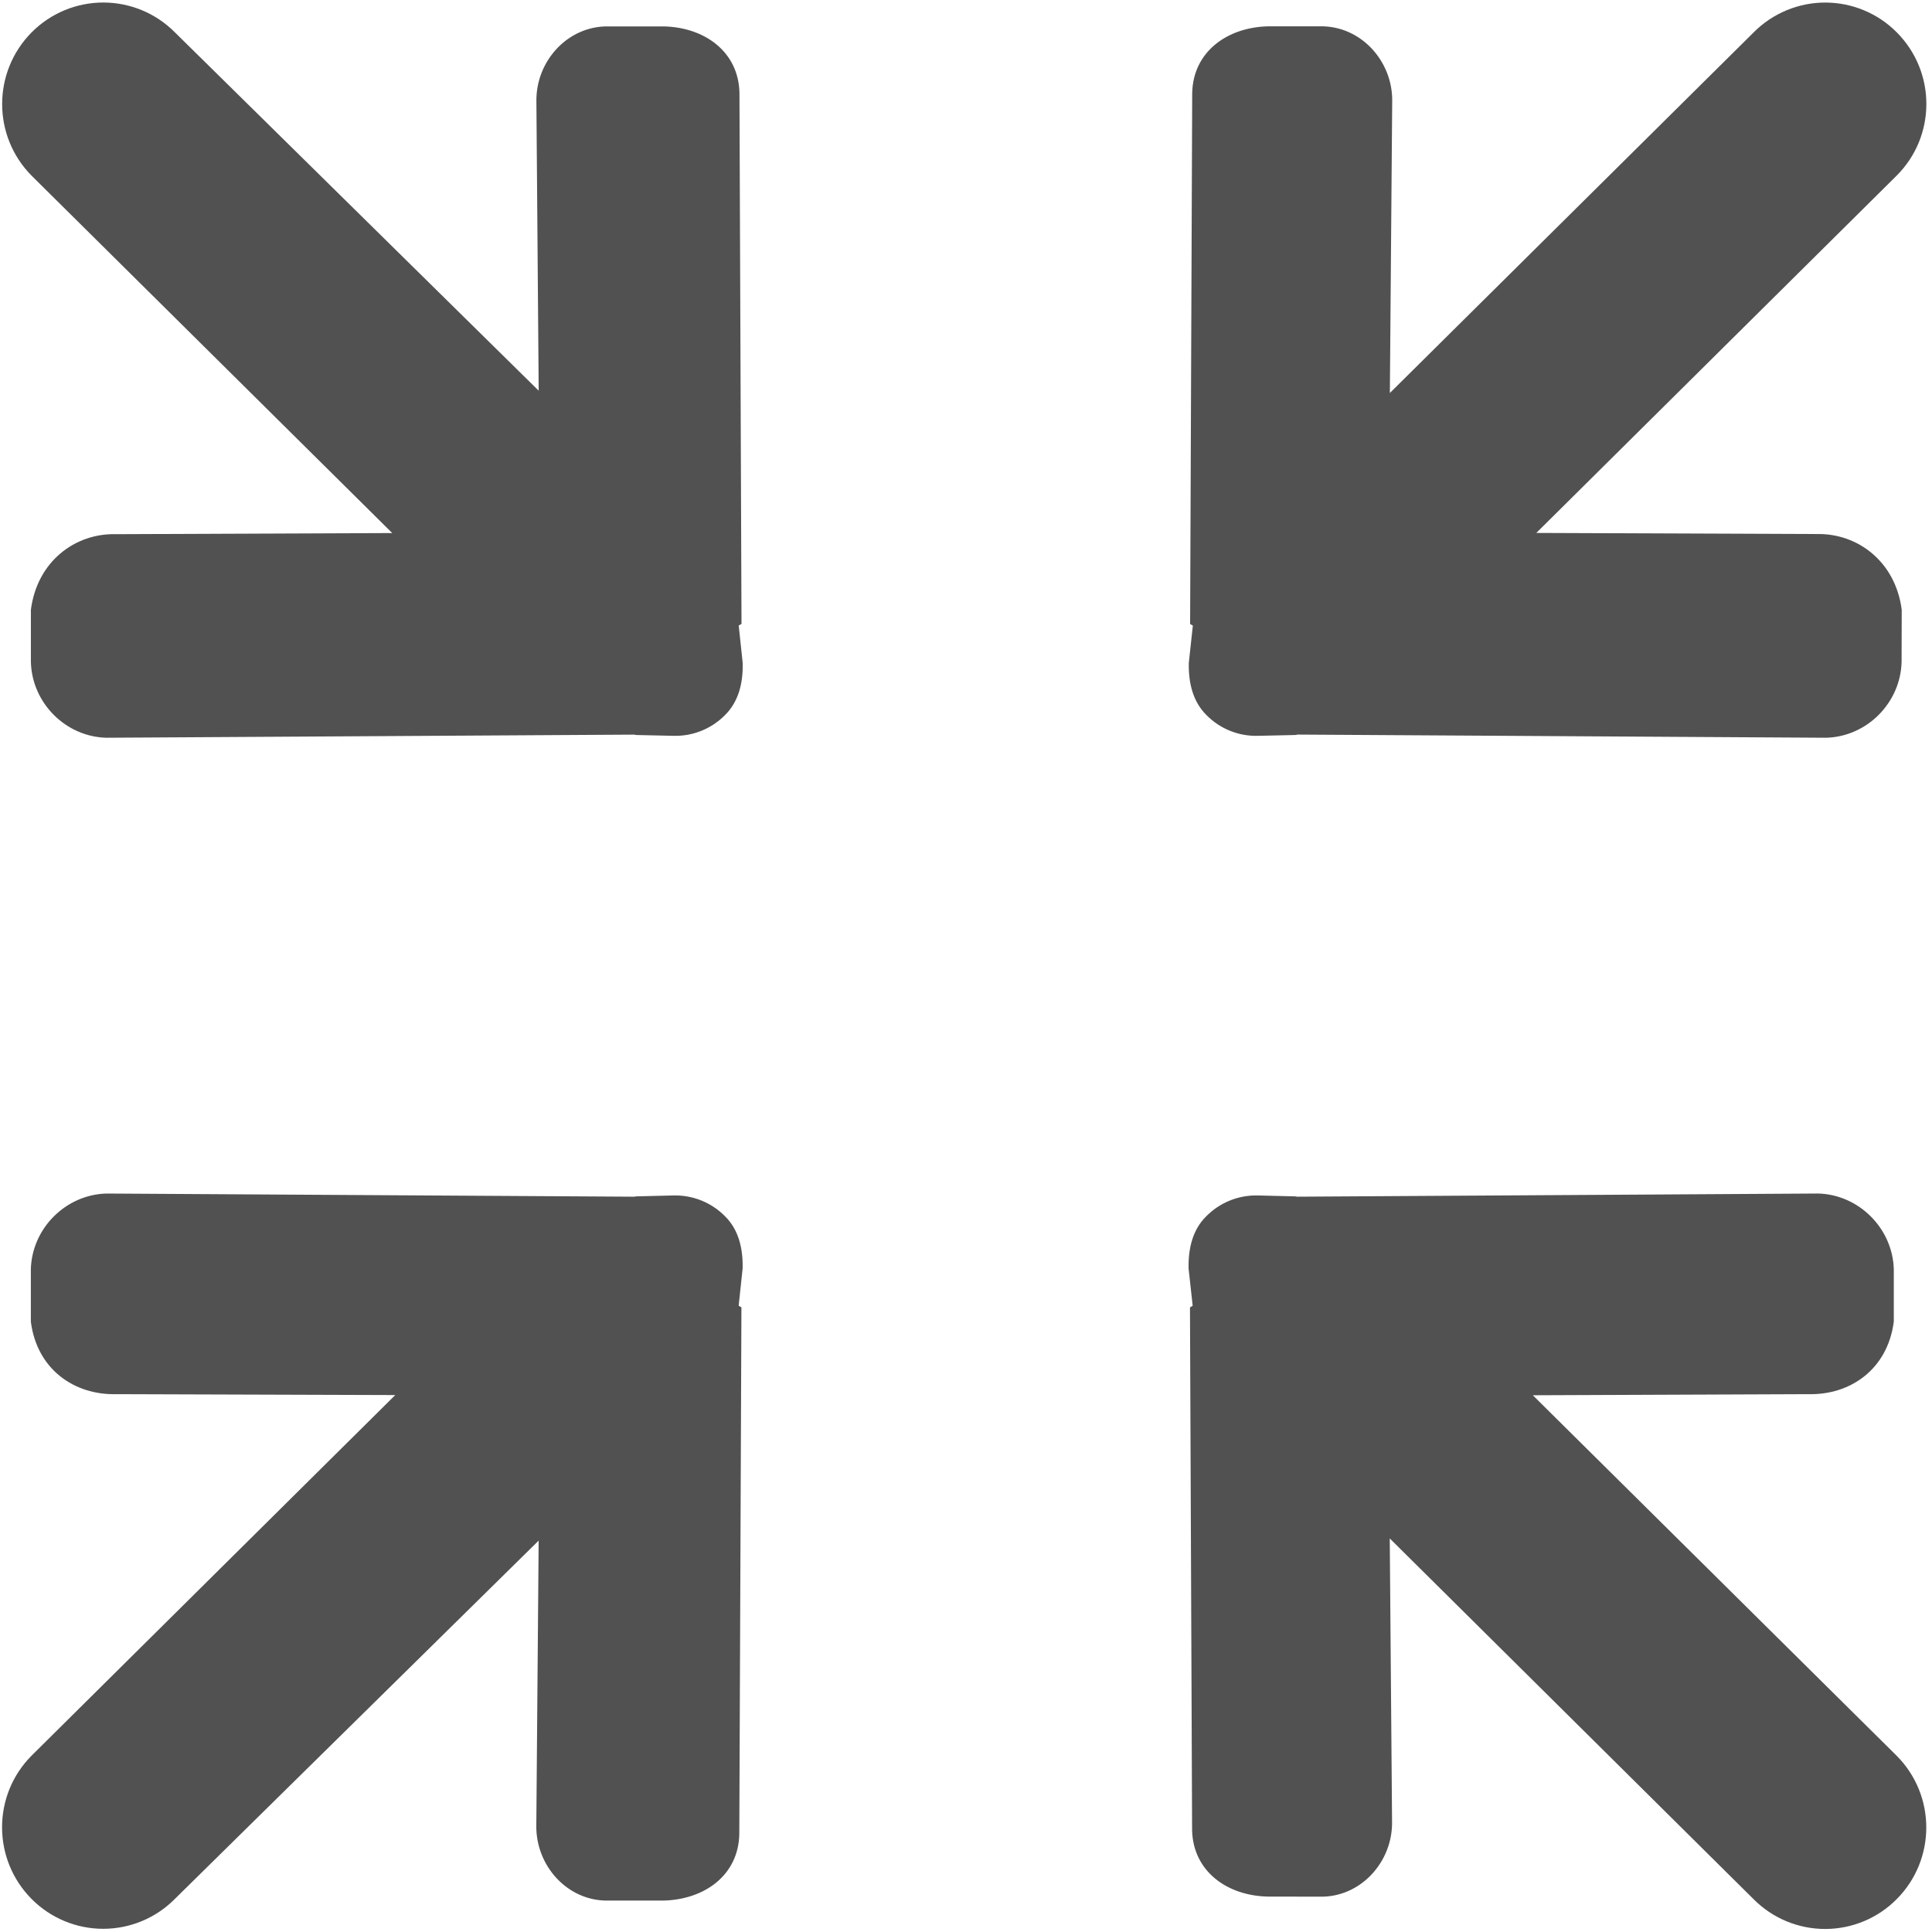
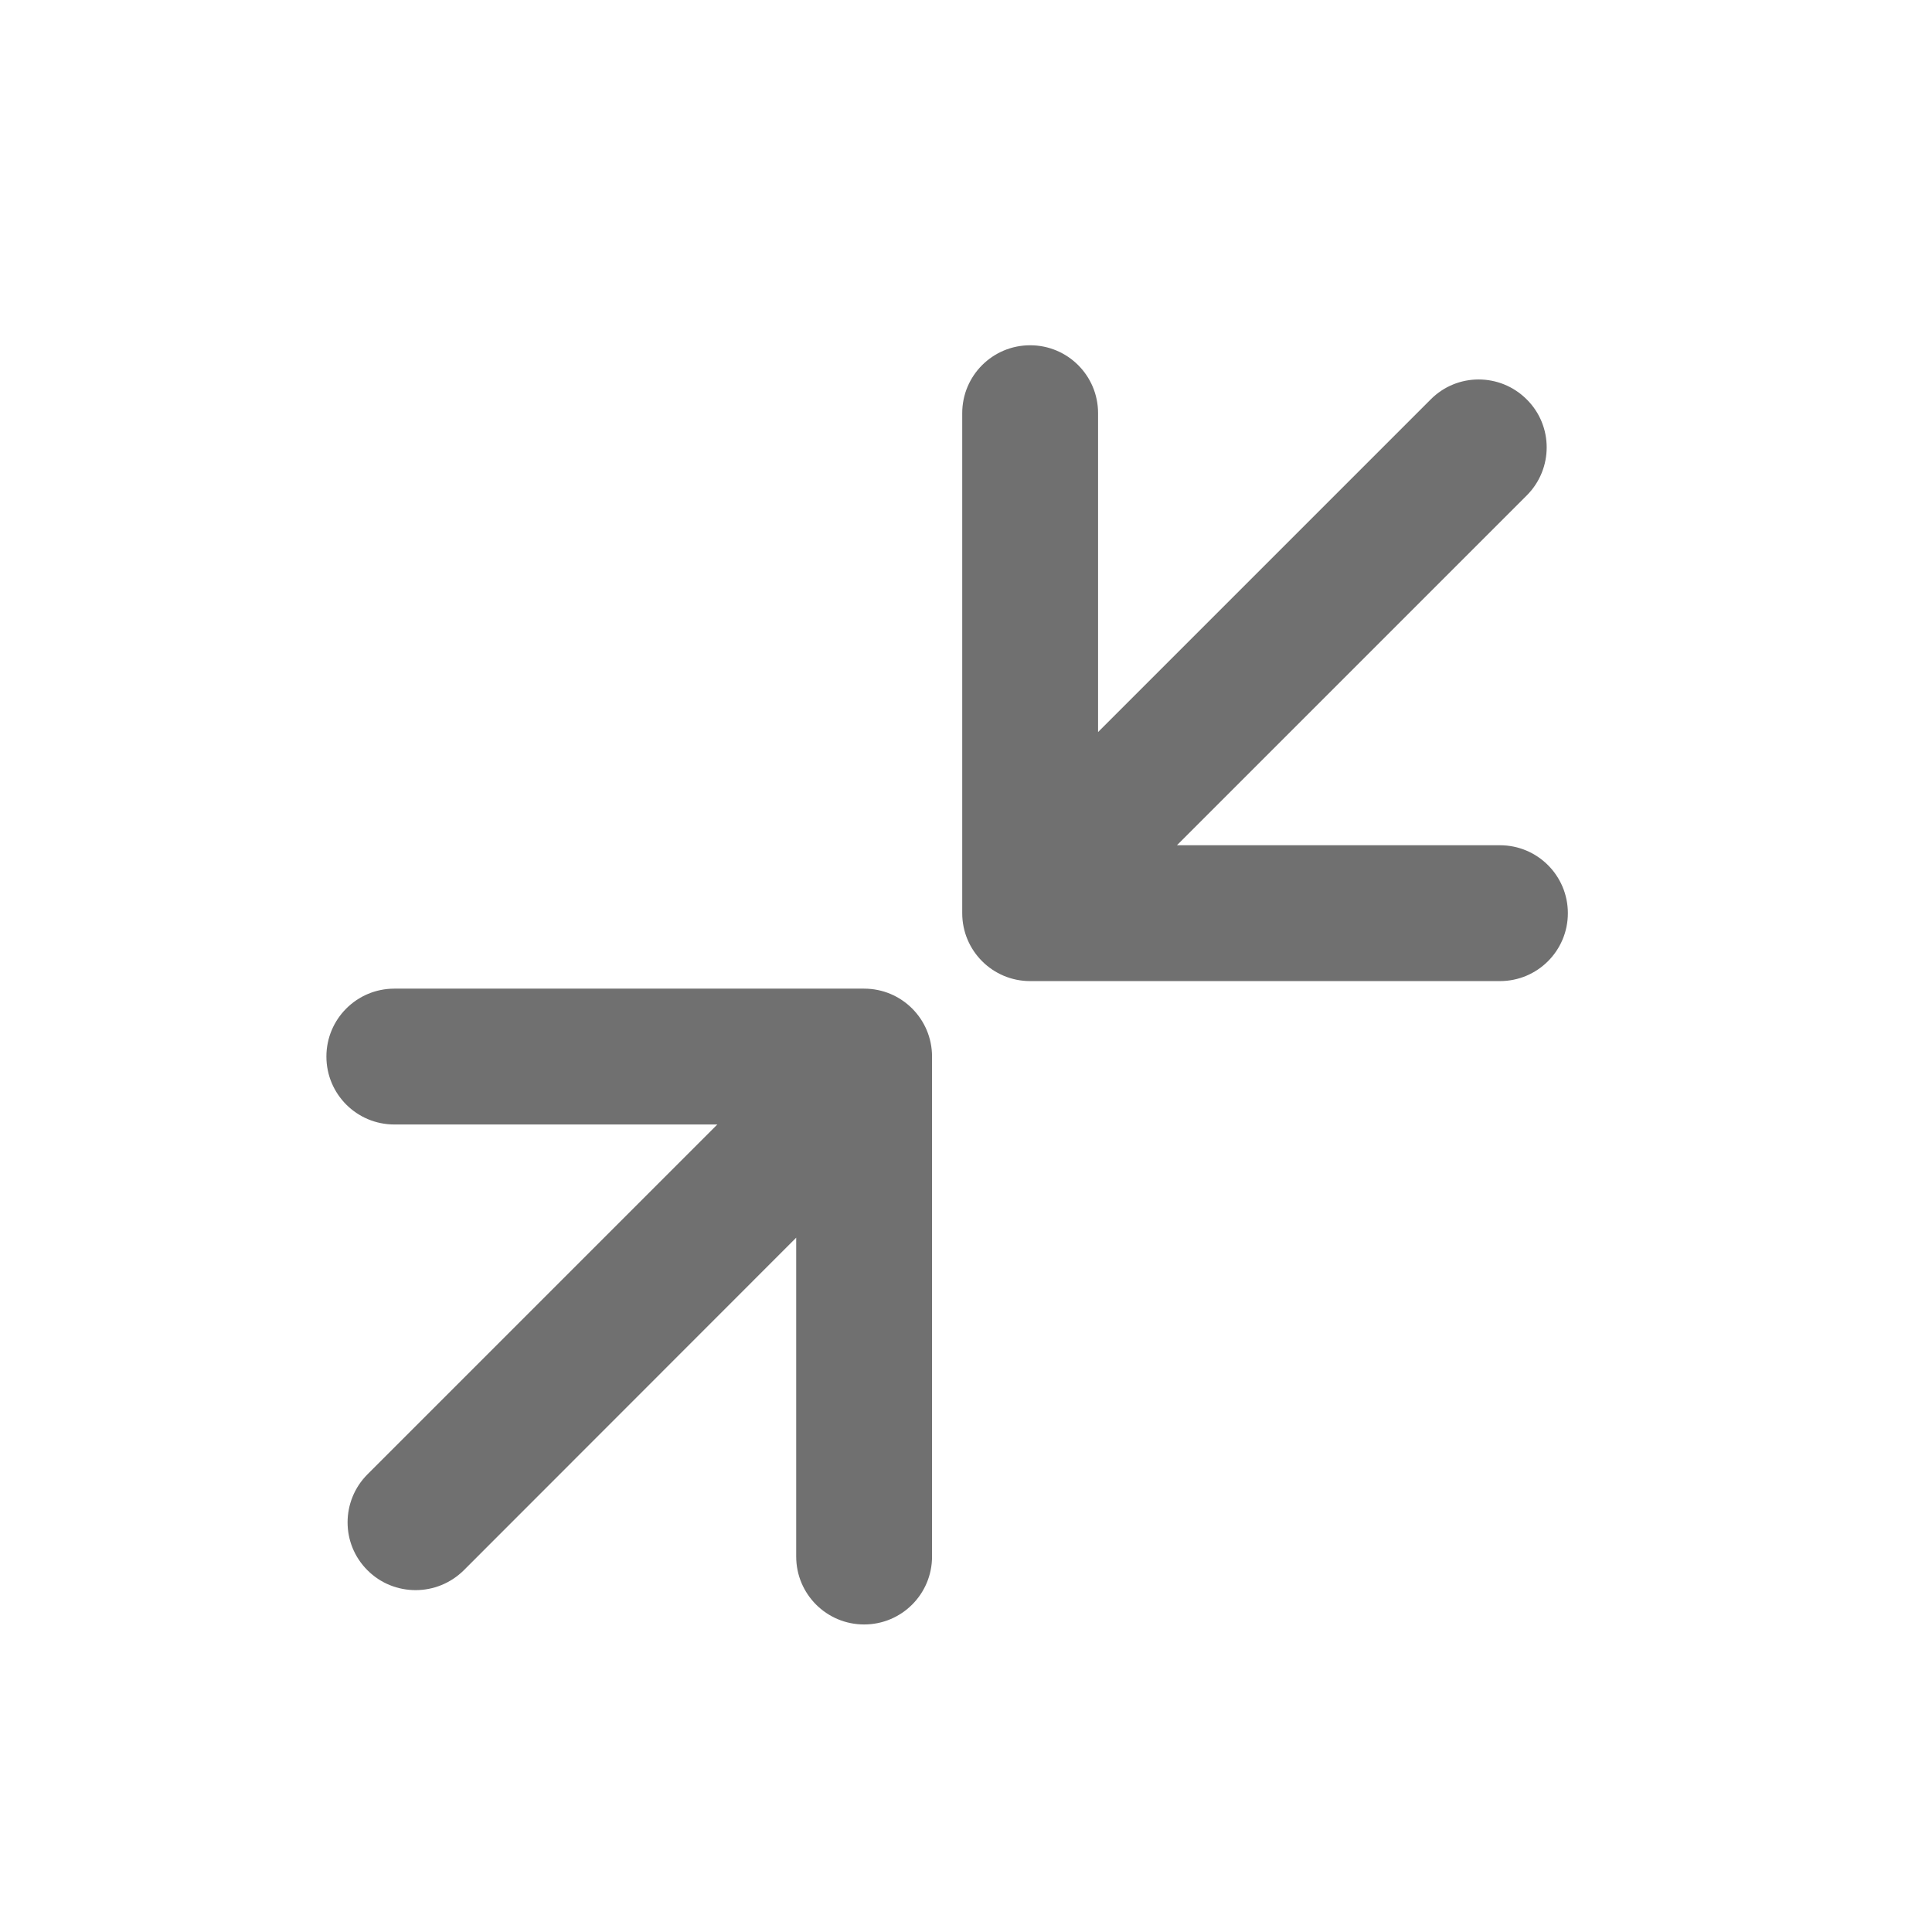
- <svg xmlns="http://www.w3.org/2000/svg" t="1571899410197" class="icon" viewBox="0 0 1024 1024" version="1.1" p-id="3015" width="32" height="32">
+ <svg xmlns="http://www.w3.org/2000/svg" t="1571991747766" class="icon" viewBox="0 0 1024 1024" version="1.1" p-id="9898" width="32" height="32">
  <defs>
    <style type="text/css" />
  </defs>
-   <path d="M393.013 330.572l-1.086-281.402c-0.479-21.68-18.382-34.696-40.102-35.175h-29.146c-21.656-0.479-38.857 18.39-38.377 40.054l1.214 153.03-192.853-189.97a53.486 53.486 0 0 0-75.852 0 53.981 53.981 0 0 0 0 76.068l191.088 189.356-146.49 0.591c-21.656-0.551-41.747 14.477-45.037 40.086v27.645c0.551 21.728 18.446 39.687 40.102 40.166l279.709-1.653c0.415 0.04 0.695 0.2 1.062 0.2l19.62 0.431a36.94 36.94 0 0 0 27.438-11.02c7.027-6.979 9.622-16.737 9.335-27.645l-2.092-19.684c0-0.383 1.453-0.647 1.453-1.086h0.016z m419.412 408.944l146.291-0.583c21.664 0.479 41.715-12.848 45.037-38.449v-27.645c-0.543-21.736-18.502-39.687-40.094-40.246l-276.132 1.677c-0.423 0-0.687-0.168-1.102-0.168l-19.572-0.479a37.052 37.052 0 0 0-27.509 11.028c-7.067 6.931-9.59 16.721-9.375 27.629l2.156 19.644c0.04 0.479-1.413 0.759-1.413 1.126l1.126 277.066c0.551 21.664 18.446 34.64 40.102 35.111l27.549 0.048c21.6 0.495 38.864-18.446 38.329-40.134l-1.222-149.74 192.853 191.216a53.422 53.422 0 0 0 75.813 0 53.877 53.877 0 0 0 0-76.044L812.425 739.507v0.008zM384.293 644.658a37.02 37.02 0 0 0-27.446-11.036l-19.62 0.479c-0.399 0-0.655 0.176-1.094 0.176l-279.685-1.677c-21.656 0.559-39.583 18.51-40.102 40.246v27.645c3.266 25.601 23.357 38.92 44.981 38.441l148.159 0.479-192.701 191.072c-20.922 20.969-20.922 55.019 0 76.052a53.454 53.454 0 0 0 75.828 0l192.885-189.97-1.238 150.651c-0.479 21.736 16.721 40.669 38.337 40.126h29.146c21.72-0.551 39.623-13.455 40.102-35.183l1.126-279.134c0-0.399-1.453-0.655-1.453-1.086l2.092-19.644c0.24-10.908-2.284-20.698-9.311-27.629h-0.008zM639.463 379.026a36.892 36.892 0 0 0 27.493 10.972l19.564-0.431c0.439 0 0.703-0.16 1.142-0.224l280.125 1.677c21.656-0.495 39.551-18.462 40.094-40.19l0.072-27.653c-3.33-25.641-23.453-40.597-45.037-40.126l-148.646-0.583 190.985-189.372c21.001-20.945 21.001-54.931 0.064-75.964a53.43 53.43 0 0 0-75.813 0L736.653 208.293l1.238-154.212c0.519-21.664-16.745-40.605-38.345-40.126h-27.549c-21.664 0.551-39.559 13.519-40.102 35.183l-1.11 281.458c0 0.431 1.437 0.703 1.437 1.086l-2.132 19.684c-0.224 10.908 2.3 20.666 9.375 27.653v0.008z" p-id="3016" fill="#515151" />
+   <path d="M795 448H623.8l185.4-185.4c14.1-14.1 14.1-36.9 0-50.9-14.1-14.1-36.9-14.1-50.9 0L582 388V219c0-19.9-16.1-36-36-36s-36 16.1-36 36v265c0 19.9 16.1 36 36 36h249c19.9 0 36-16.1 36-36s-16.1-36-36-36zM458 524H209c-19.9 0-36 16.1-36 36s16.1 36 36 36h171.2L194.8 781.4c-14.1 14.1-14.1 36.9 0 50.9 7 7 16.2 10.5 25.5 10.5 9.2 0 18.4-3.5 25.5-10.5L422 656v169c0 19.9 16.1 36 36 36s36-16.1 36-36V560c0-19.9-16.1-36-36-36z" p-id="9899" fill="#707070" />
</svg>
